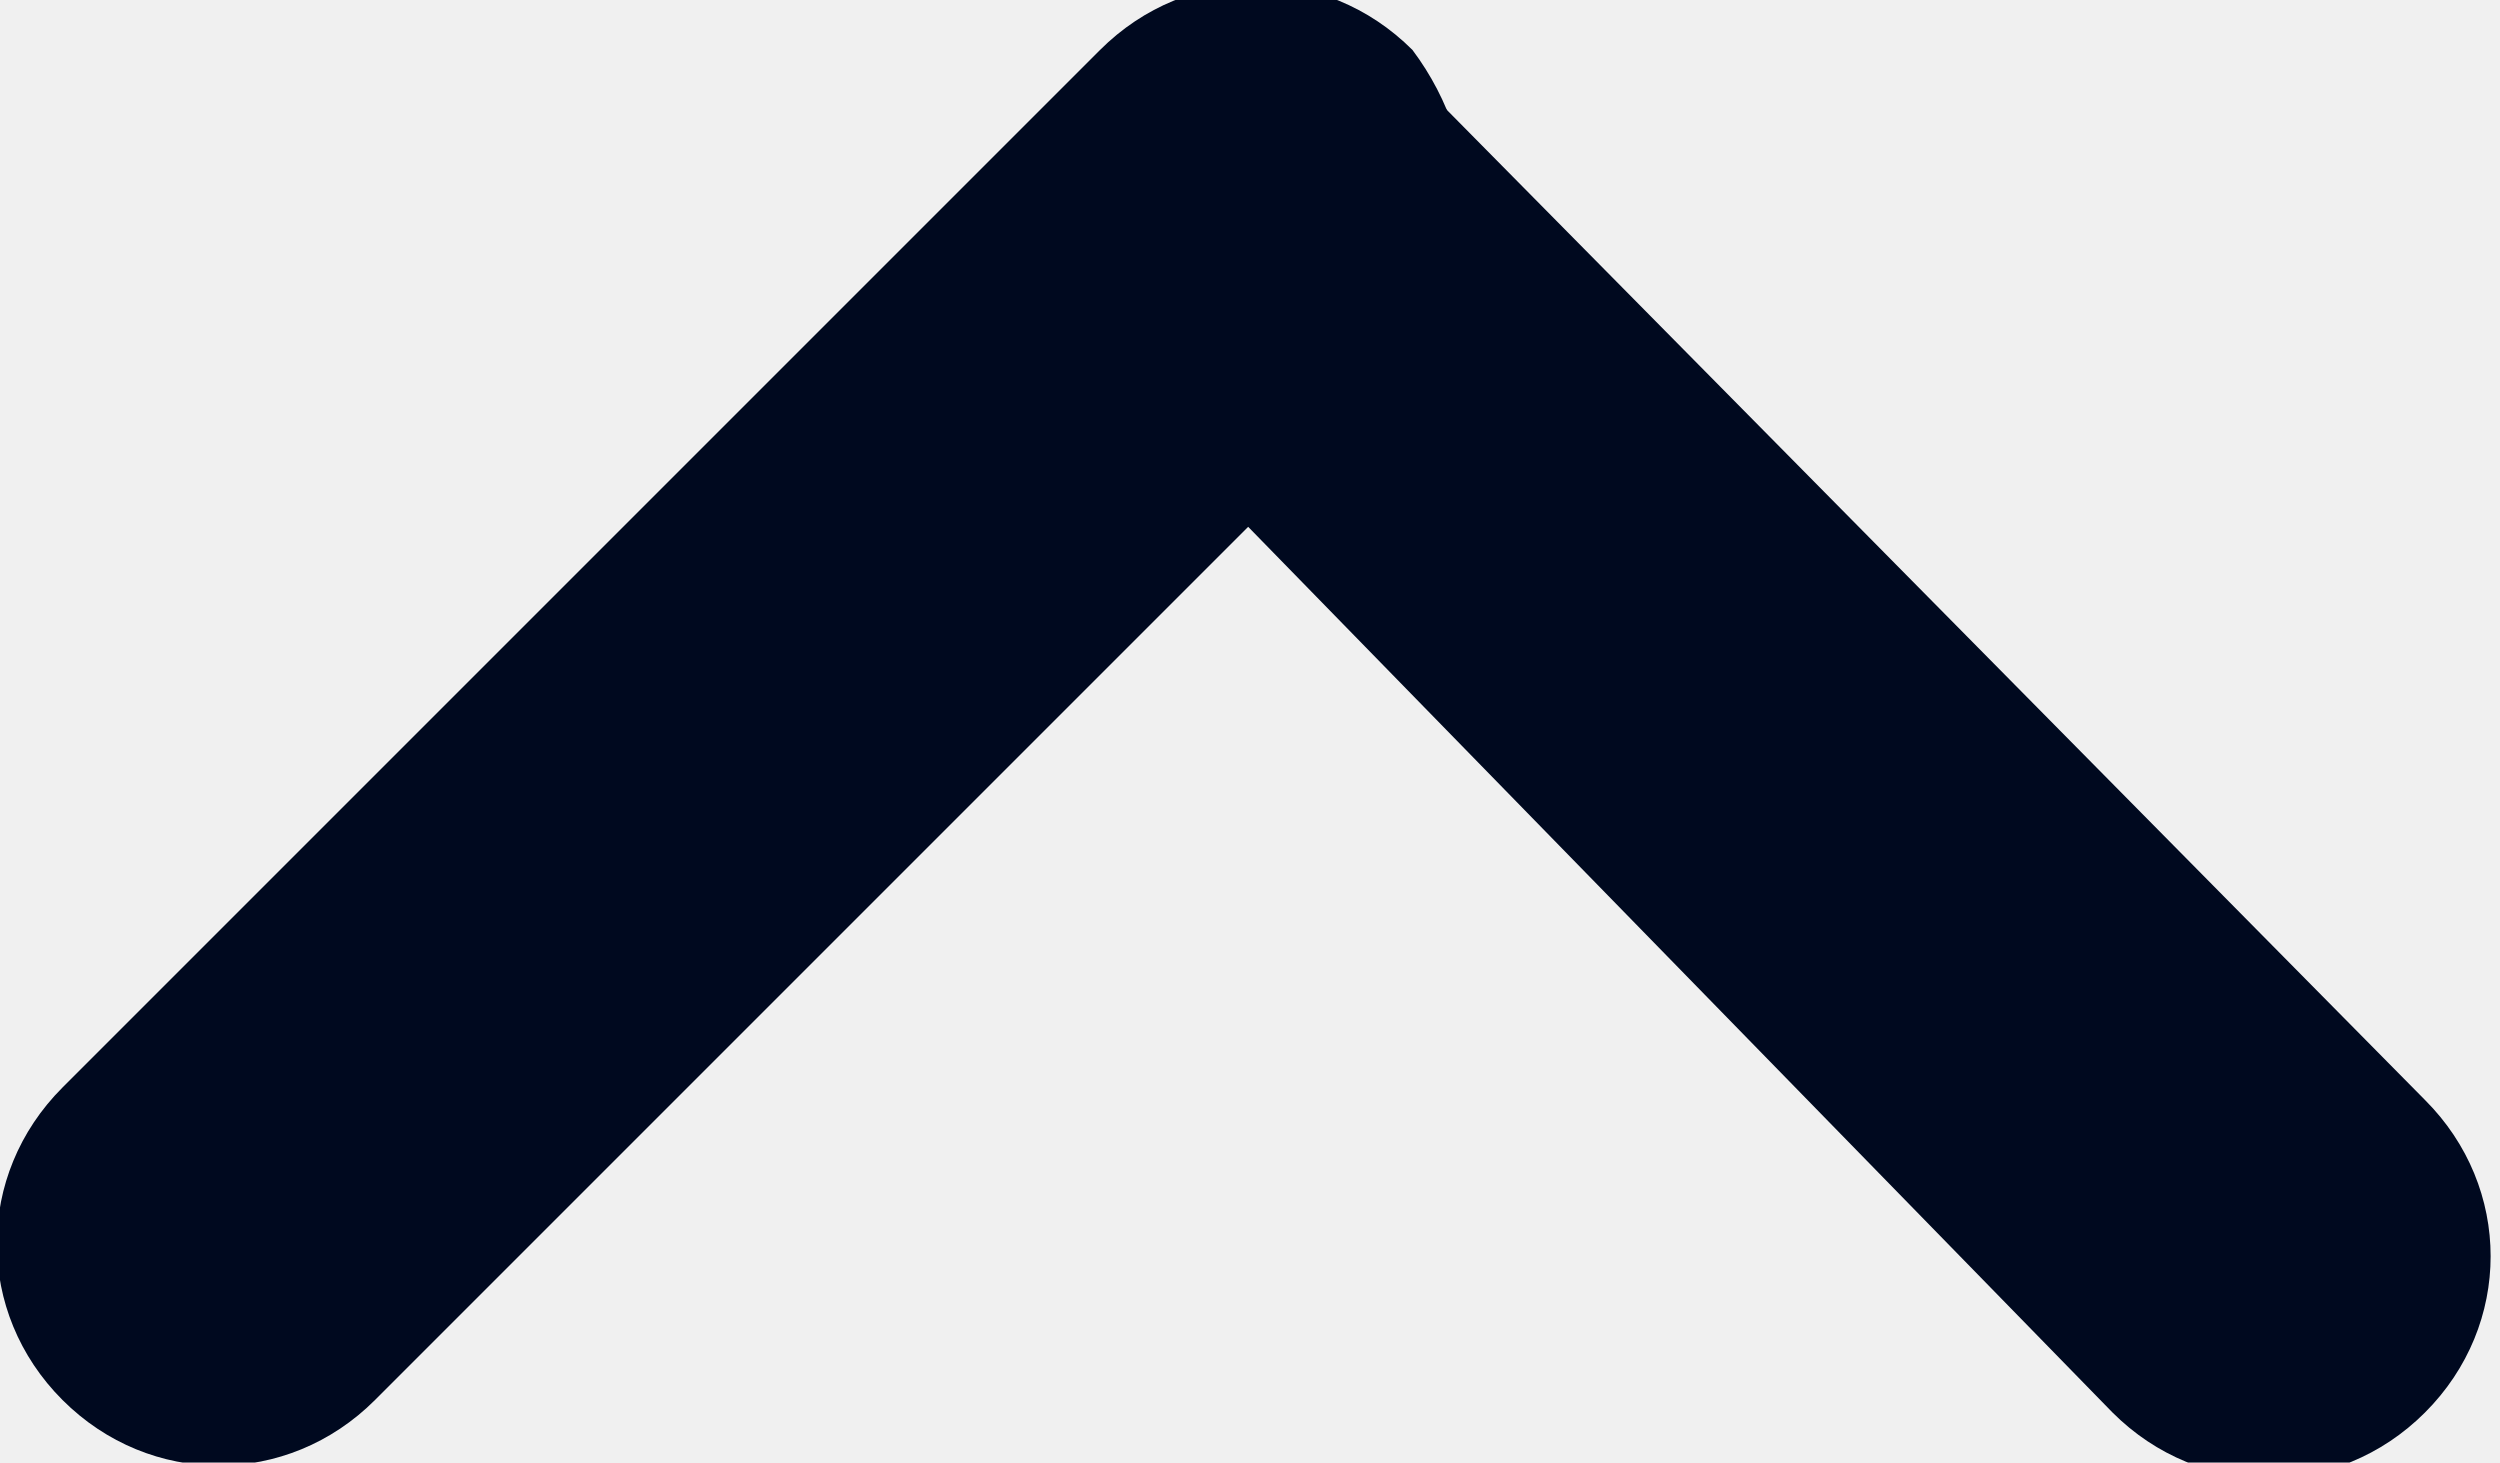
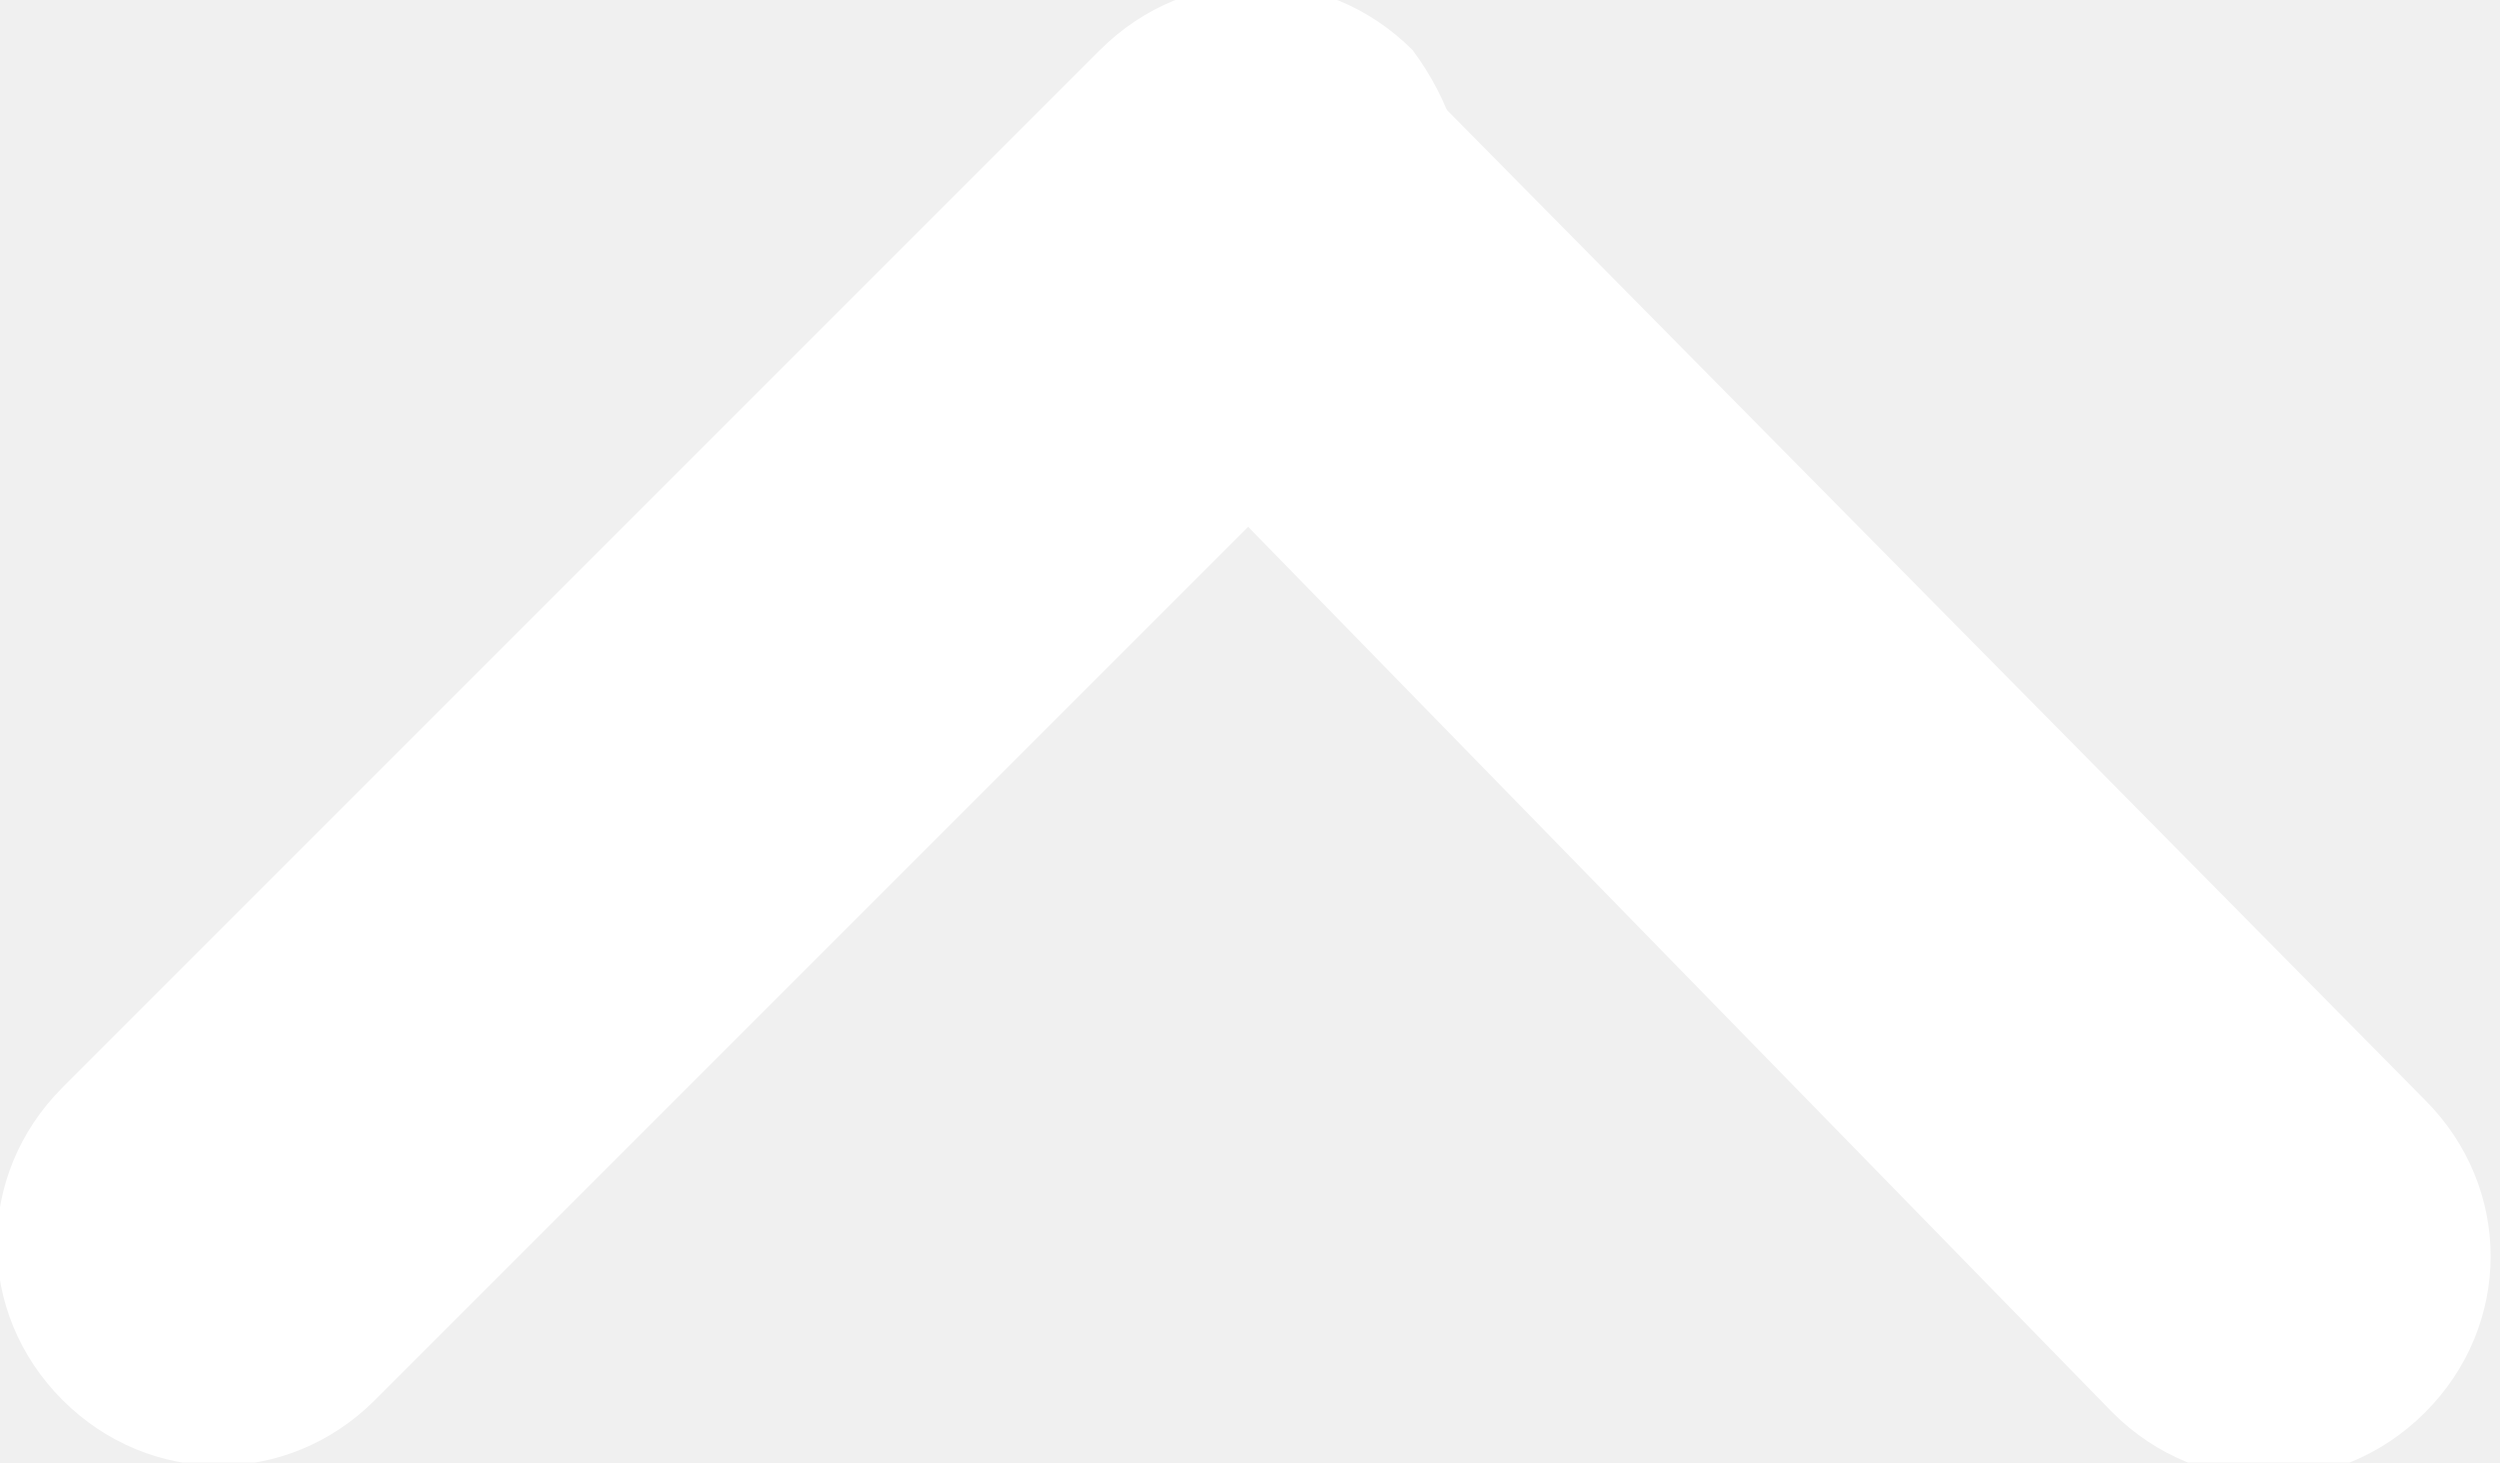
<svg xmlns="http://www.w3.org/2000/svg" xmlns:xlink="http://www.w3.org/1999/xlink" version="1.1" id="Layer_1" x="0px" y="0px" viewBox="0 0 20 11.7" style="enable-background:new 0 0 20 11.7;" xml:space="preserve">
  <style type="text/css">
	.st0{clip-path:url(#SVGID_00000160870004920815874900000006364894652210136710_);}
- 	.st1{fill:#00091F;}
+ 	.st1{fill:#ffffff;}
</style>
  <g id="Group_173579" transform="translate(0 0)">
    <g>
      <defs>
        <rect id="SVGID_1_" width="20" height="11.7" />
      </defs>
      <clipPath id="SVGID_00000104696328624470750090000011027028840042032283_">
        <use xlink:href="#SVGID_1_" style="overflow:visible;" />
      </clipPath>
      <g id="Group_173020" transform="translate(0 0)" style="clip-path:url(#SVGID_00000104696328624470750090000011027028840042032283_);">
        <path id="Path_5016" class="st1" d="M11.2,0.5l8.2,8.3c0.7,0.7,0.7,1.8,0,2.5c-0.7,0.7-1.8,0.7-2.5,0L8.8,3     c-0.7-0.7-0.7-1.8,0-2.5C9.5-0.2,10.6-0.2,11.2,0.5L11.2,0.5" />
        <path id="Path_5017" class="st1" d="M11.2,3L3,11.2c-0.7,0.7-1.8,0.7-2.5,0l0,0c-0.7-0.7-0.7-1.8,0-2.5l8.3-8.3     c0.7-0.7,1.8-0.7,2.5,0C11.9,1.2,11.9,2.3,11.2,3" />
      </g>
    </g>
  </g>
</svg>
